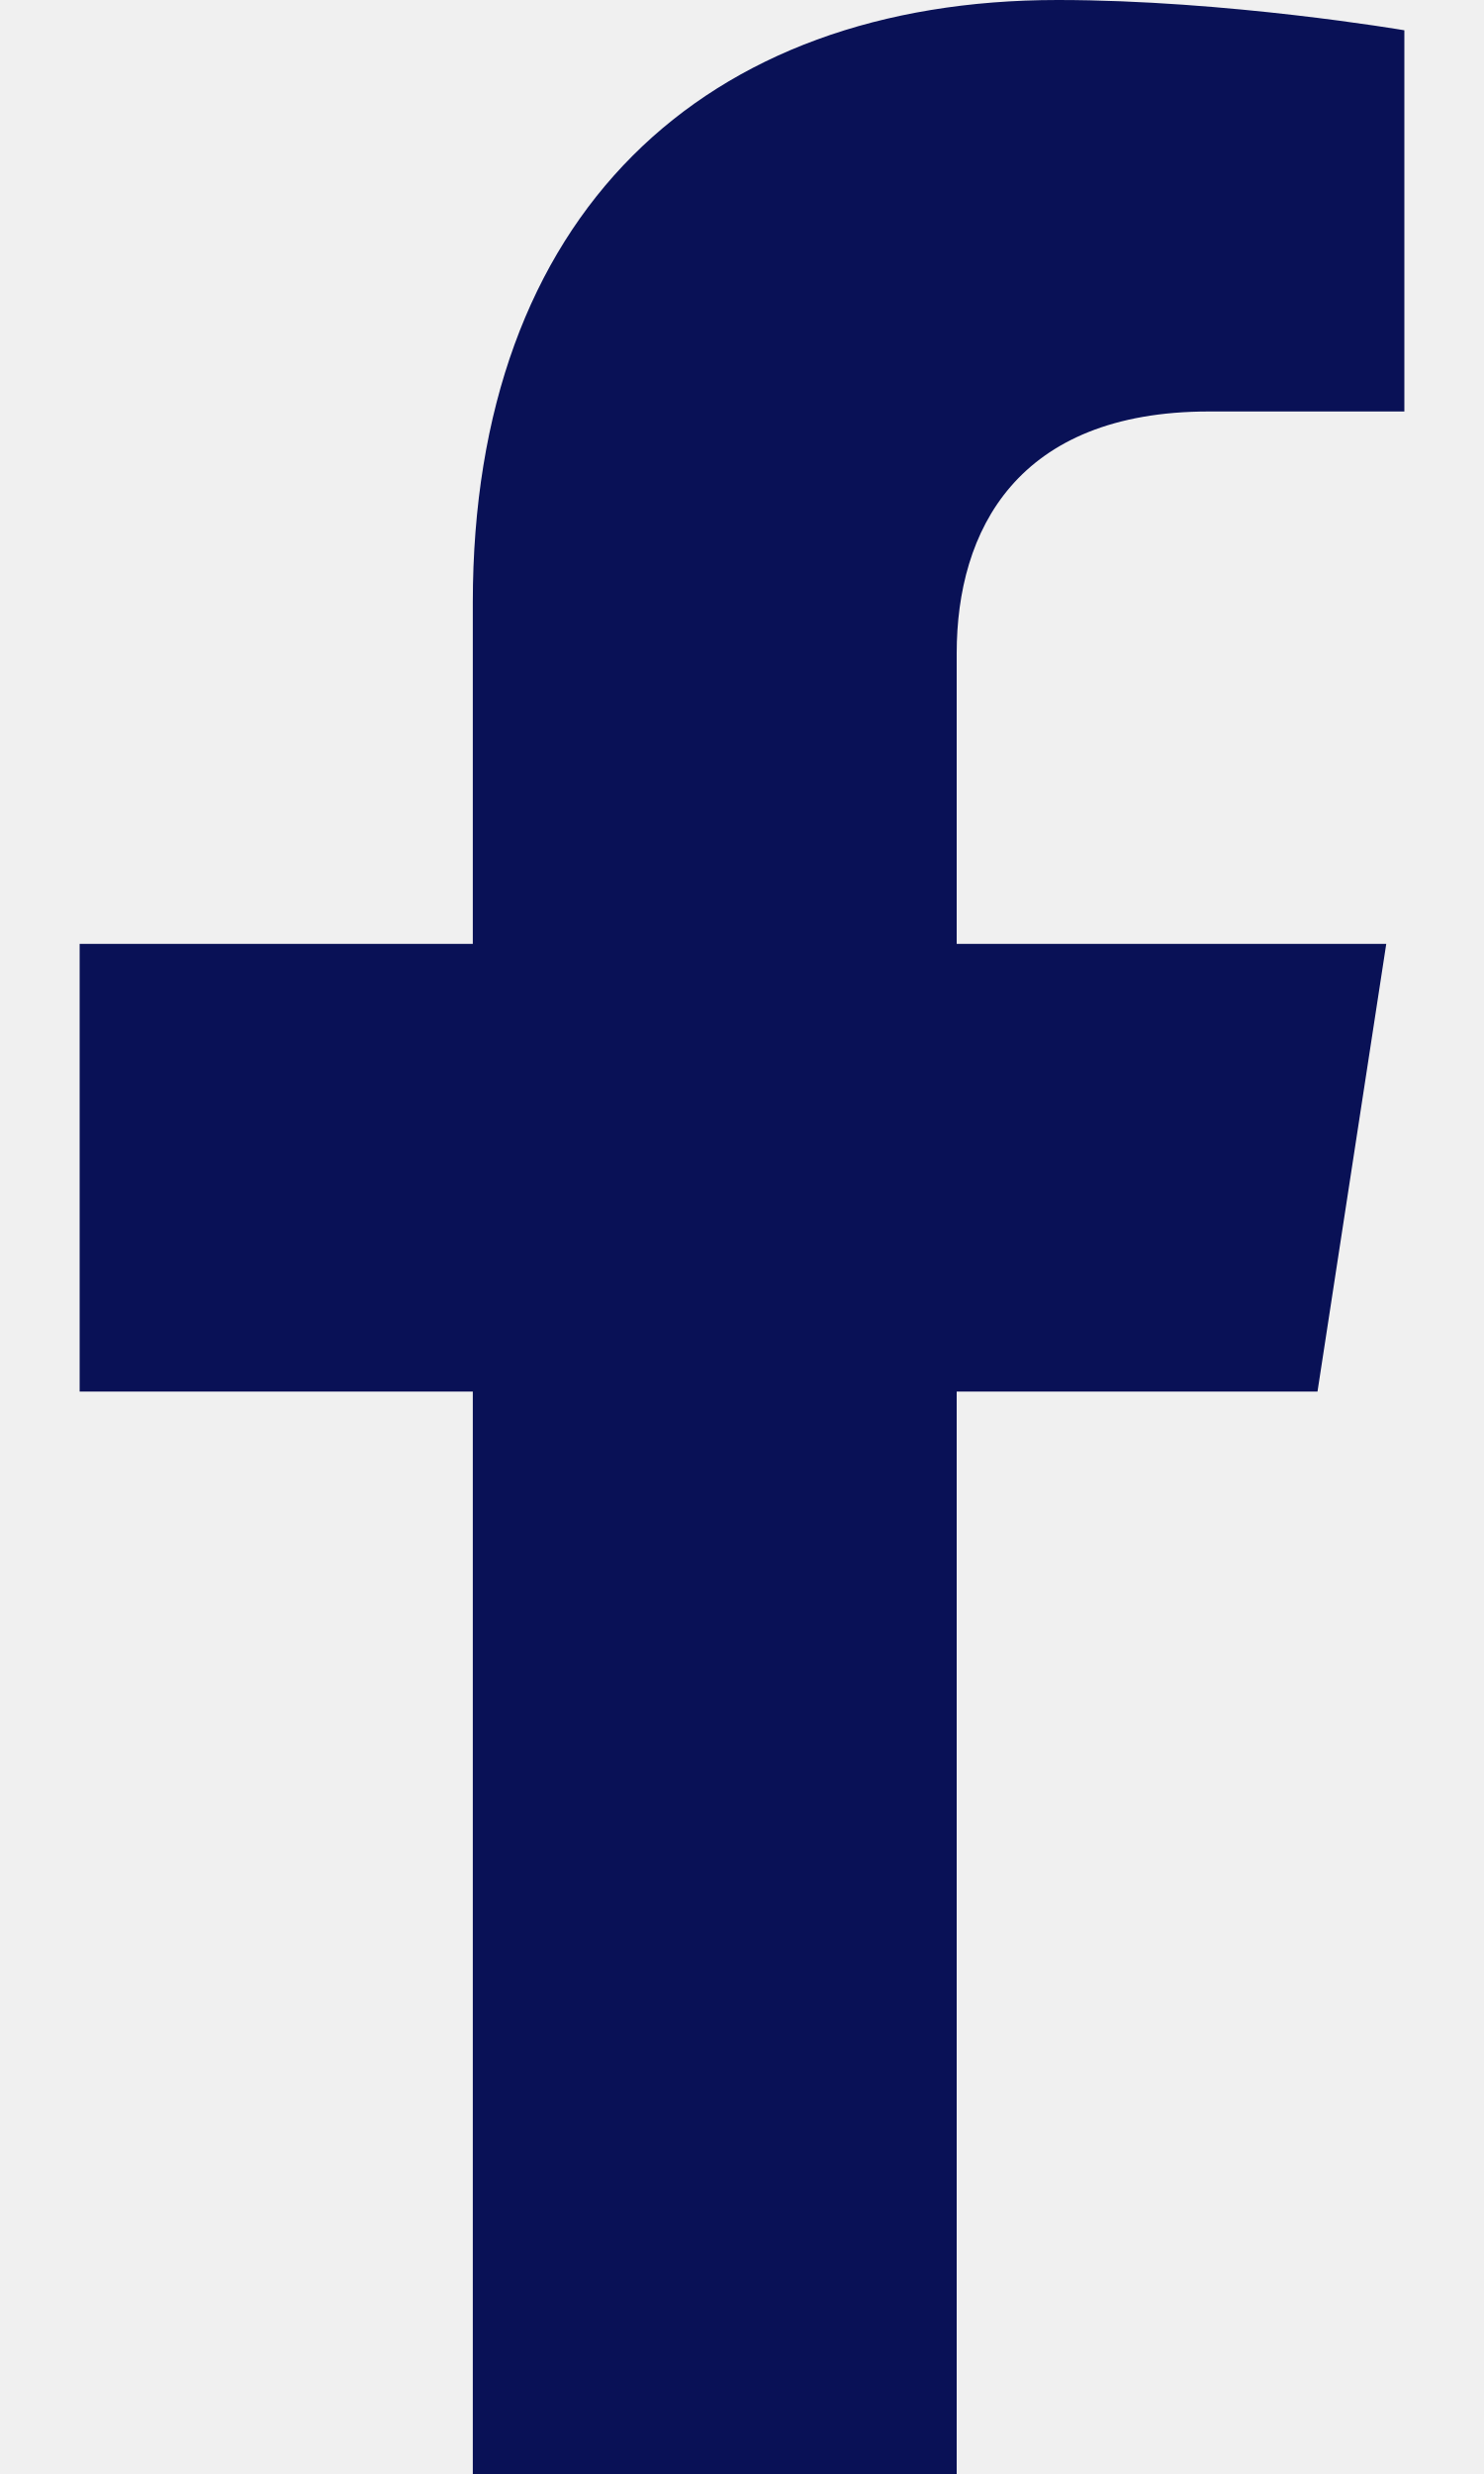
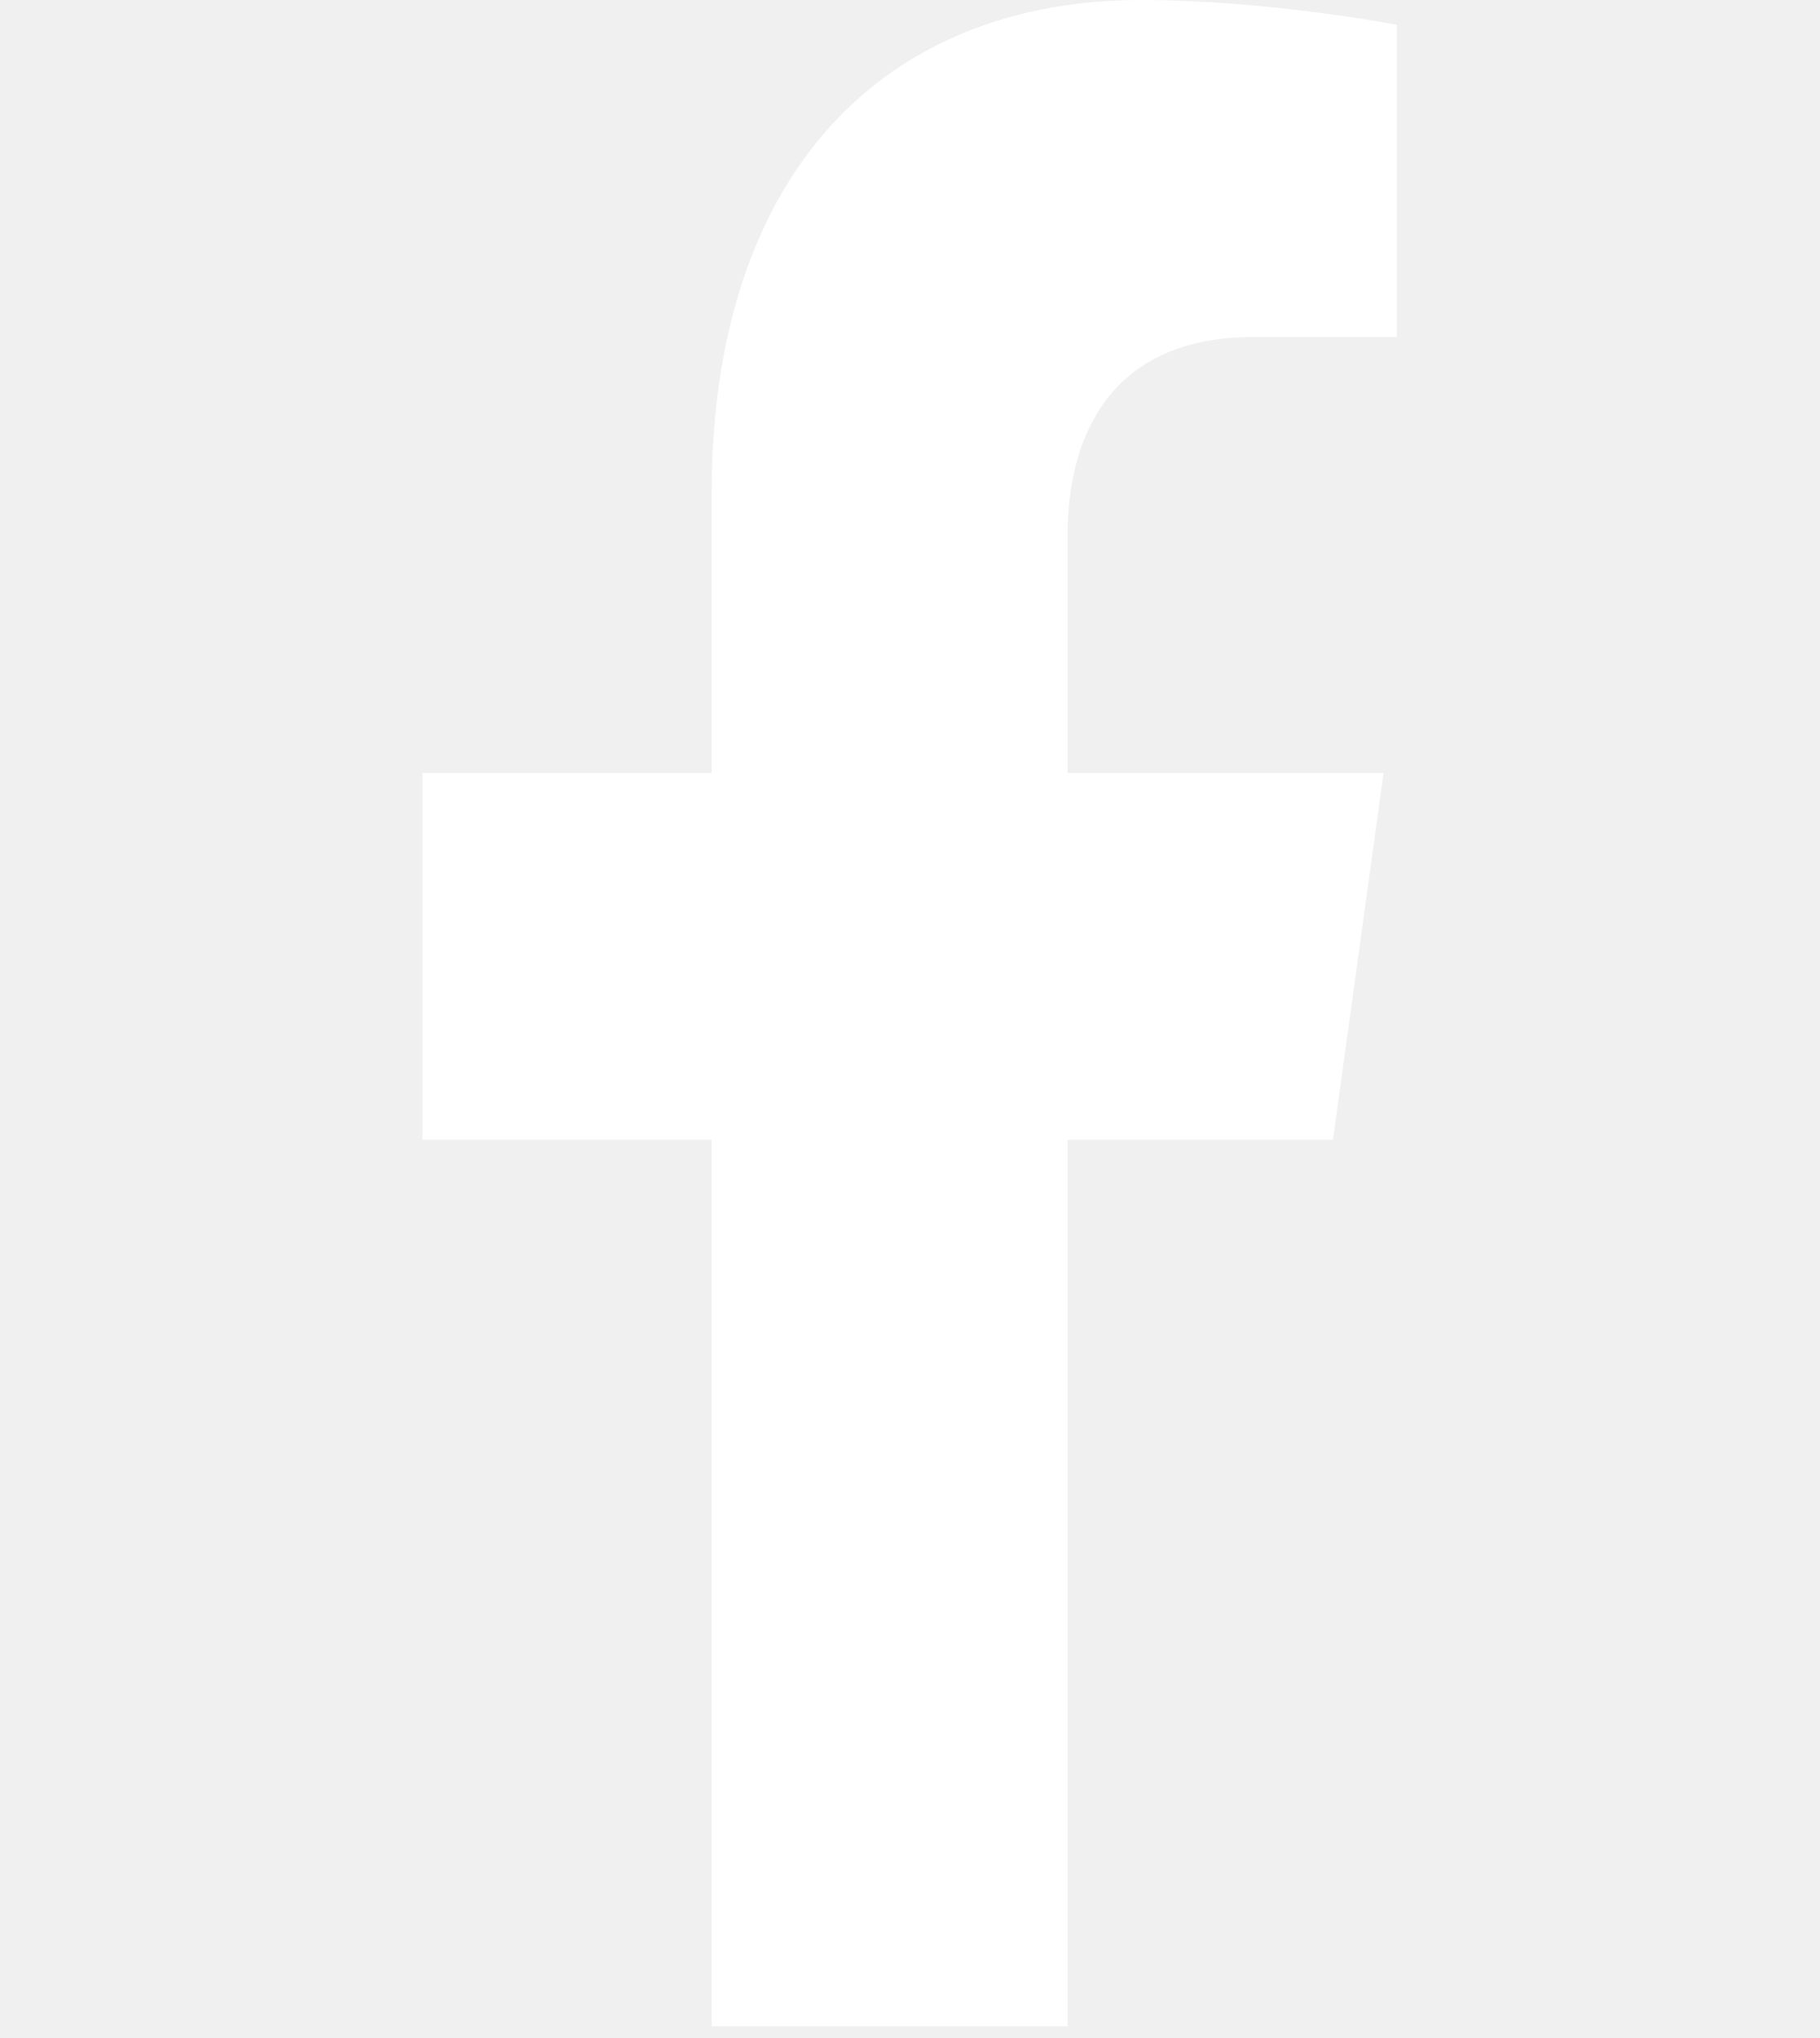
- <svg xmlns="http://www.w3.org/2000/svg" width="15" height="25" viewBox="0 0 15 25" fill="none">
-   <path d="M13.317 14.062L14.012 9.538H9.67V6.602C9.67 5.364 10.277 4.158 12.221 4.158H14.195V0.306C14.195 0.306 12.404 0 10.691 0C7.116 0 4.779 2.167 4.779 6.09V9.538H0.805V14.062H4.779V25H9.67V14.062H13.317Z" fill="#091156" />
+ <svg xmlns="http://www.w3.org/2000/svg" width="25" height="28" viewBox="0 0 25 28" fill="none">
+   <g clip-path="url(#clip0_98_208)">
+     <path d="M18.317 15.659L19.012 10.621H14.67V7.352C14.67 5.973 15.277 4.63 17.221 4.63H19.195V0.34C19.195 0.34 17.404 0 15.691 0C12.116 0 9.779 2.413 9.779 6.781V10.621H5.805V15.659H9.779V27.839H14.67V15.659H18.317Z" fill="white" />
+   </g>
+   <defs>
+     <clipPath id="clip0_98_208">
+       <rect width="25" height="27.839" fill="white" />
+     </clipPath>
+   </defs>
</svg>
